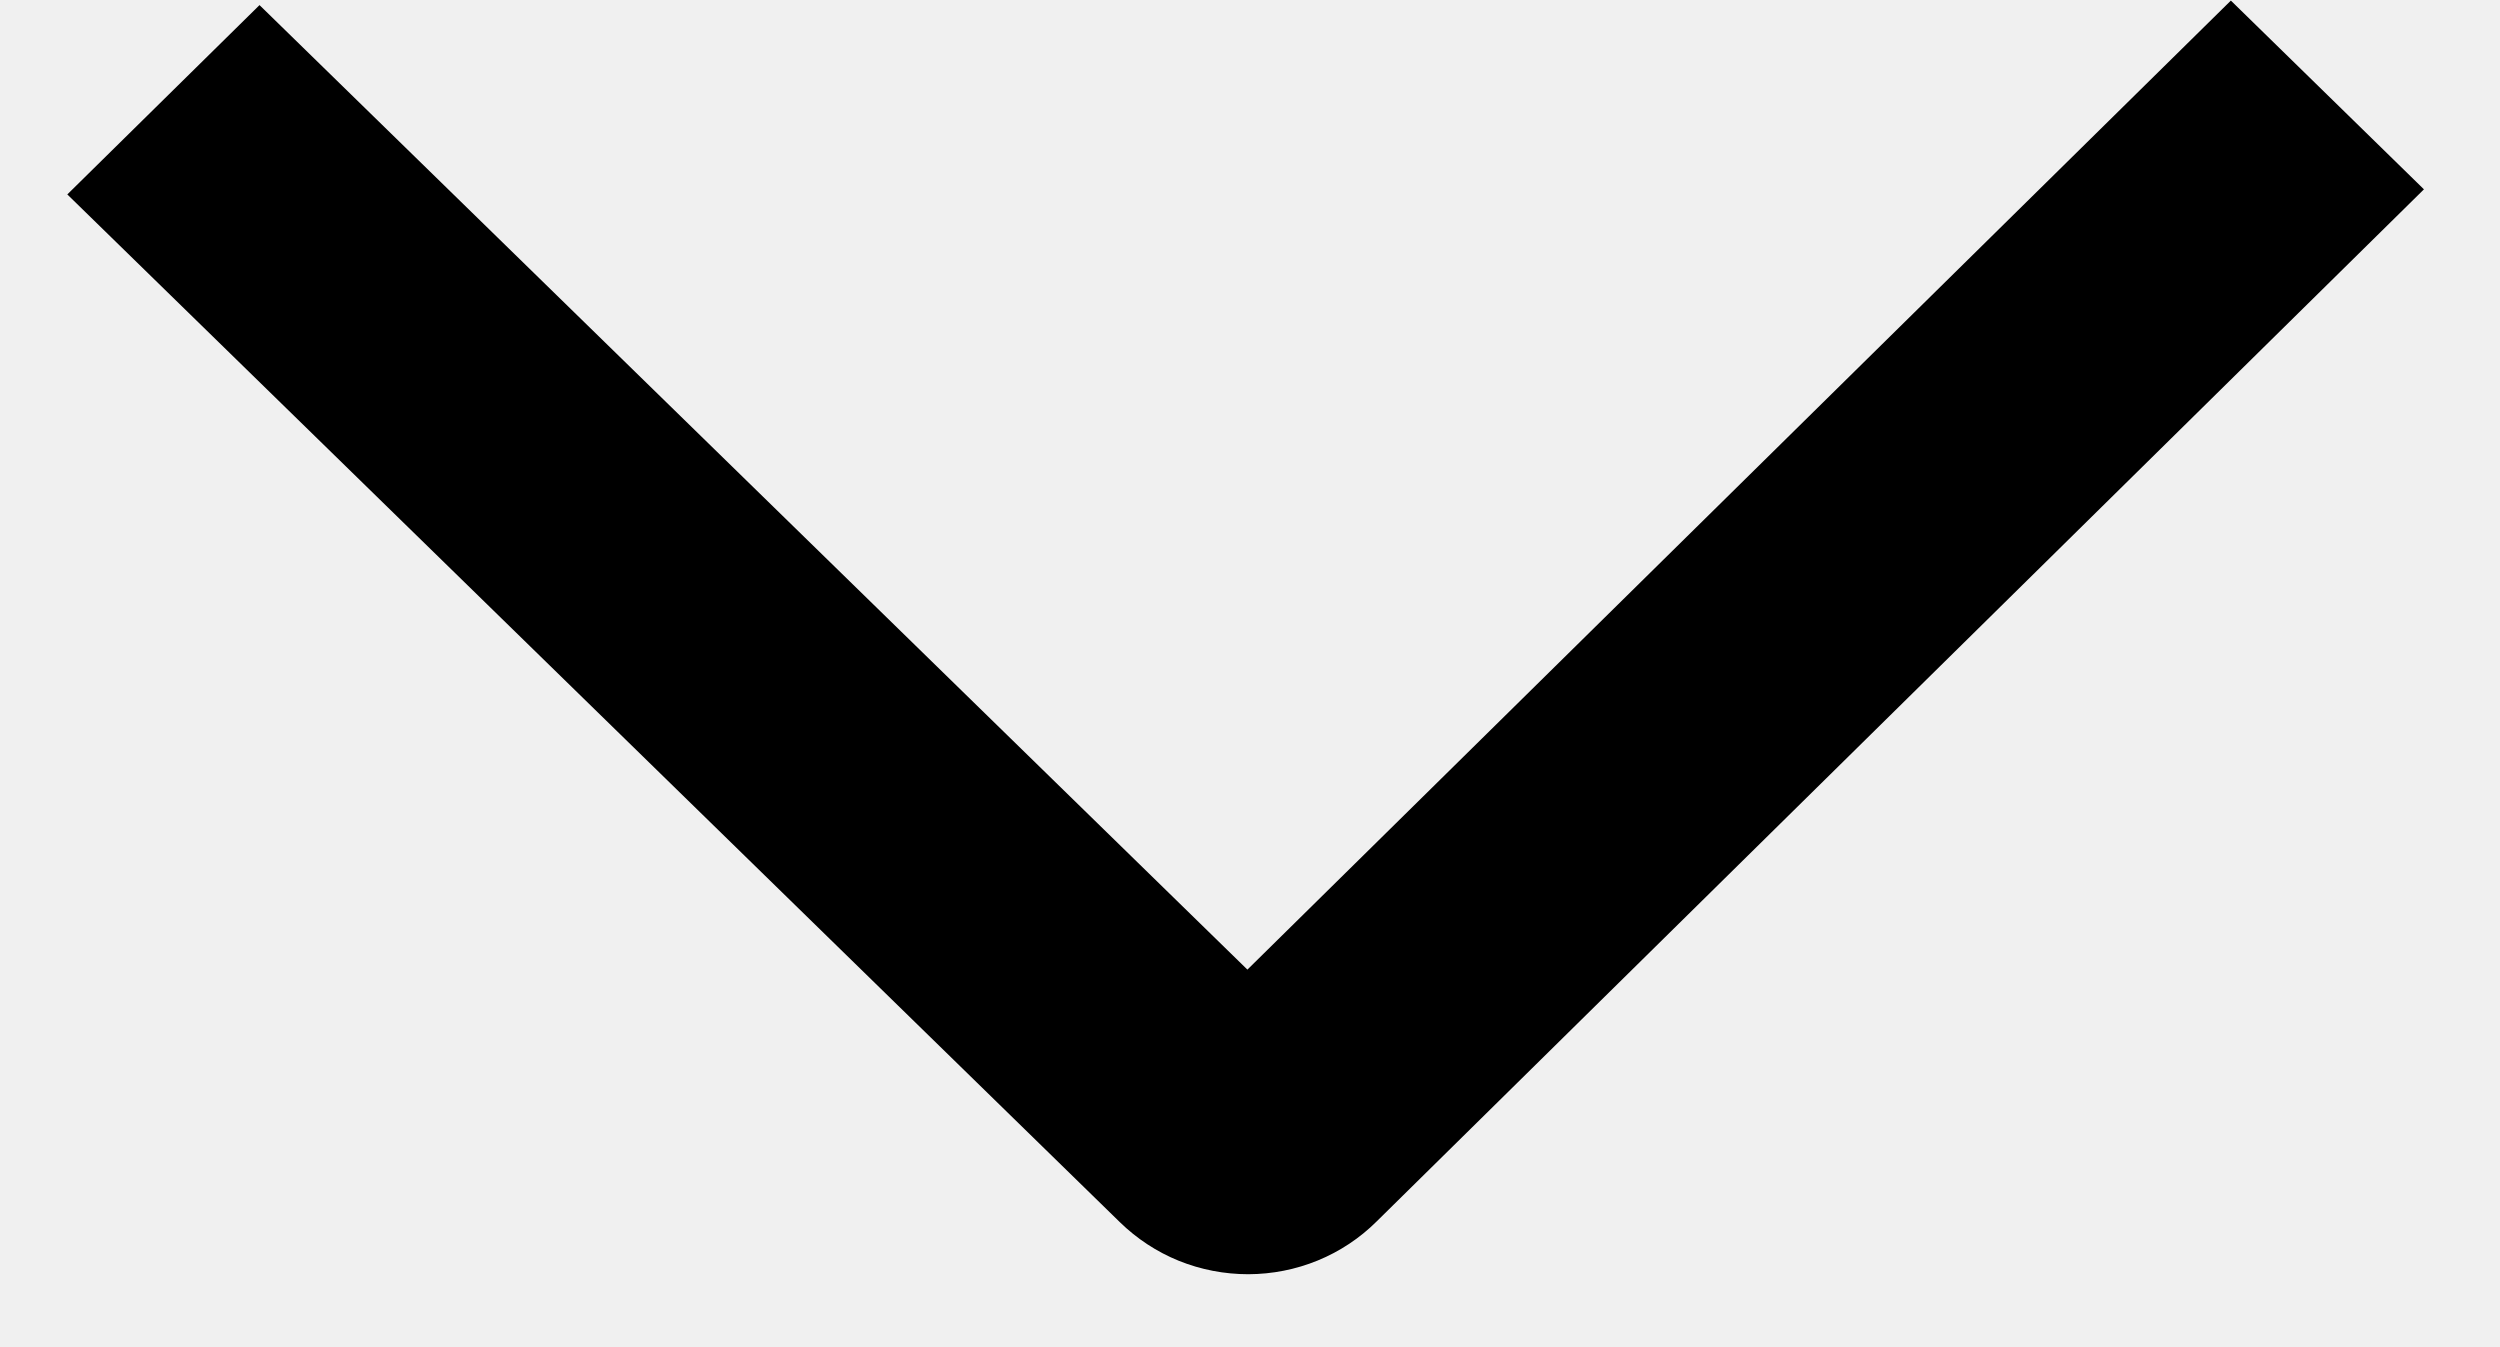
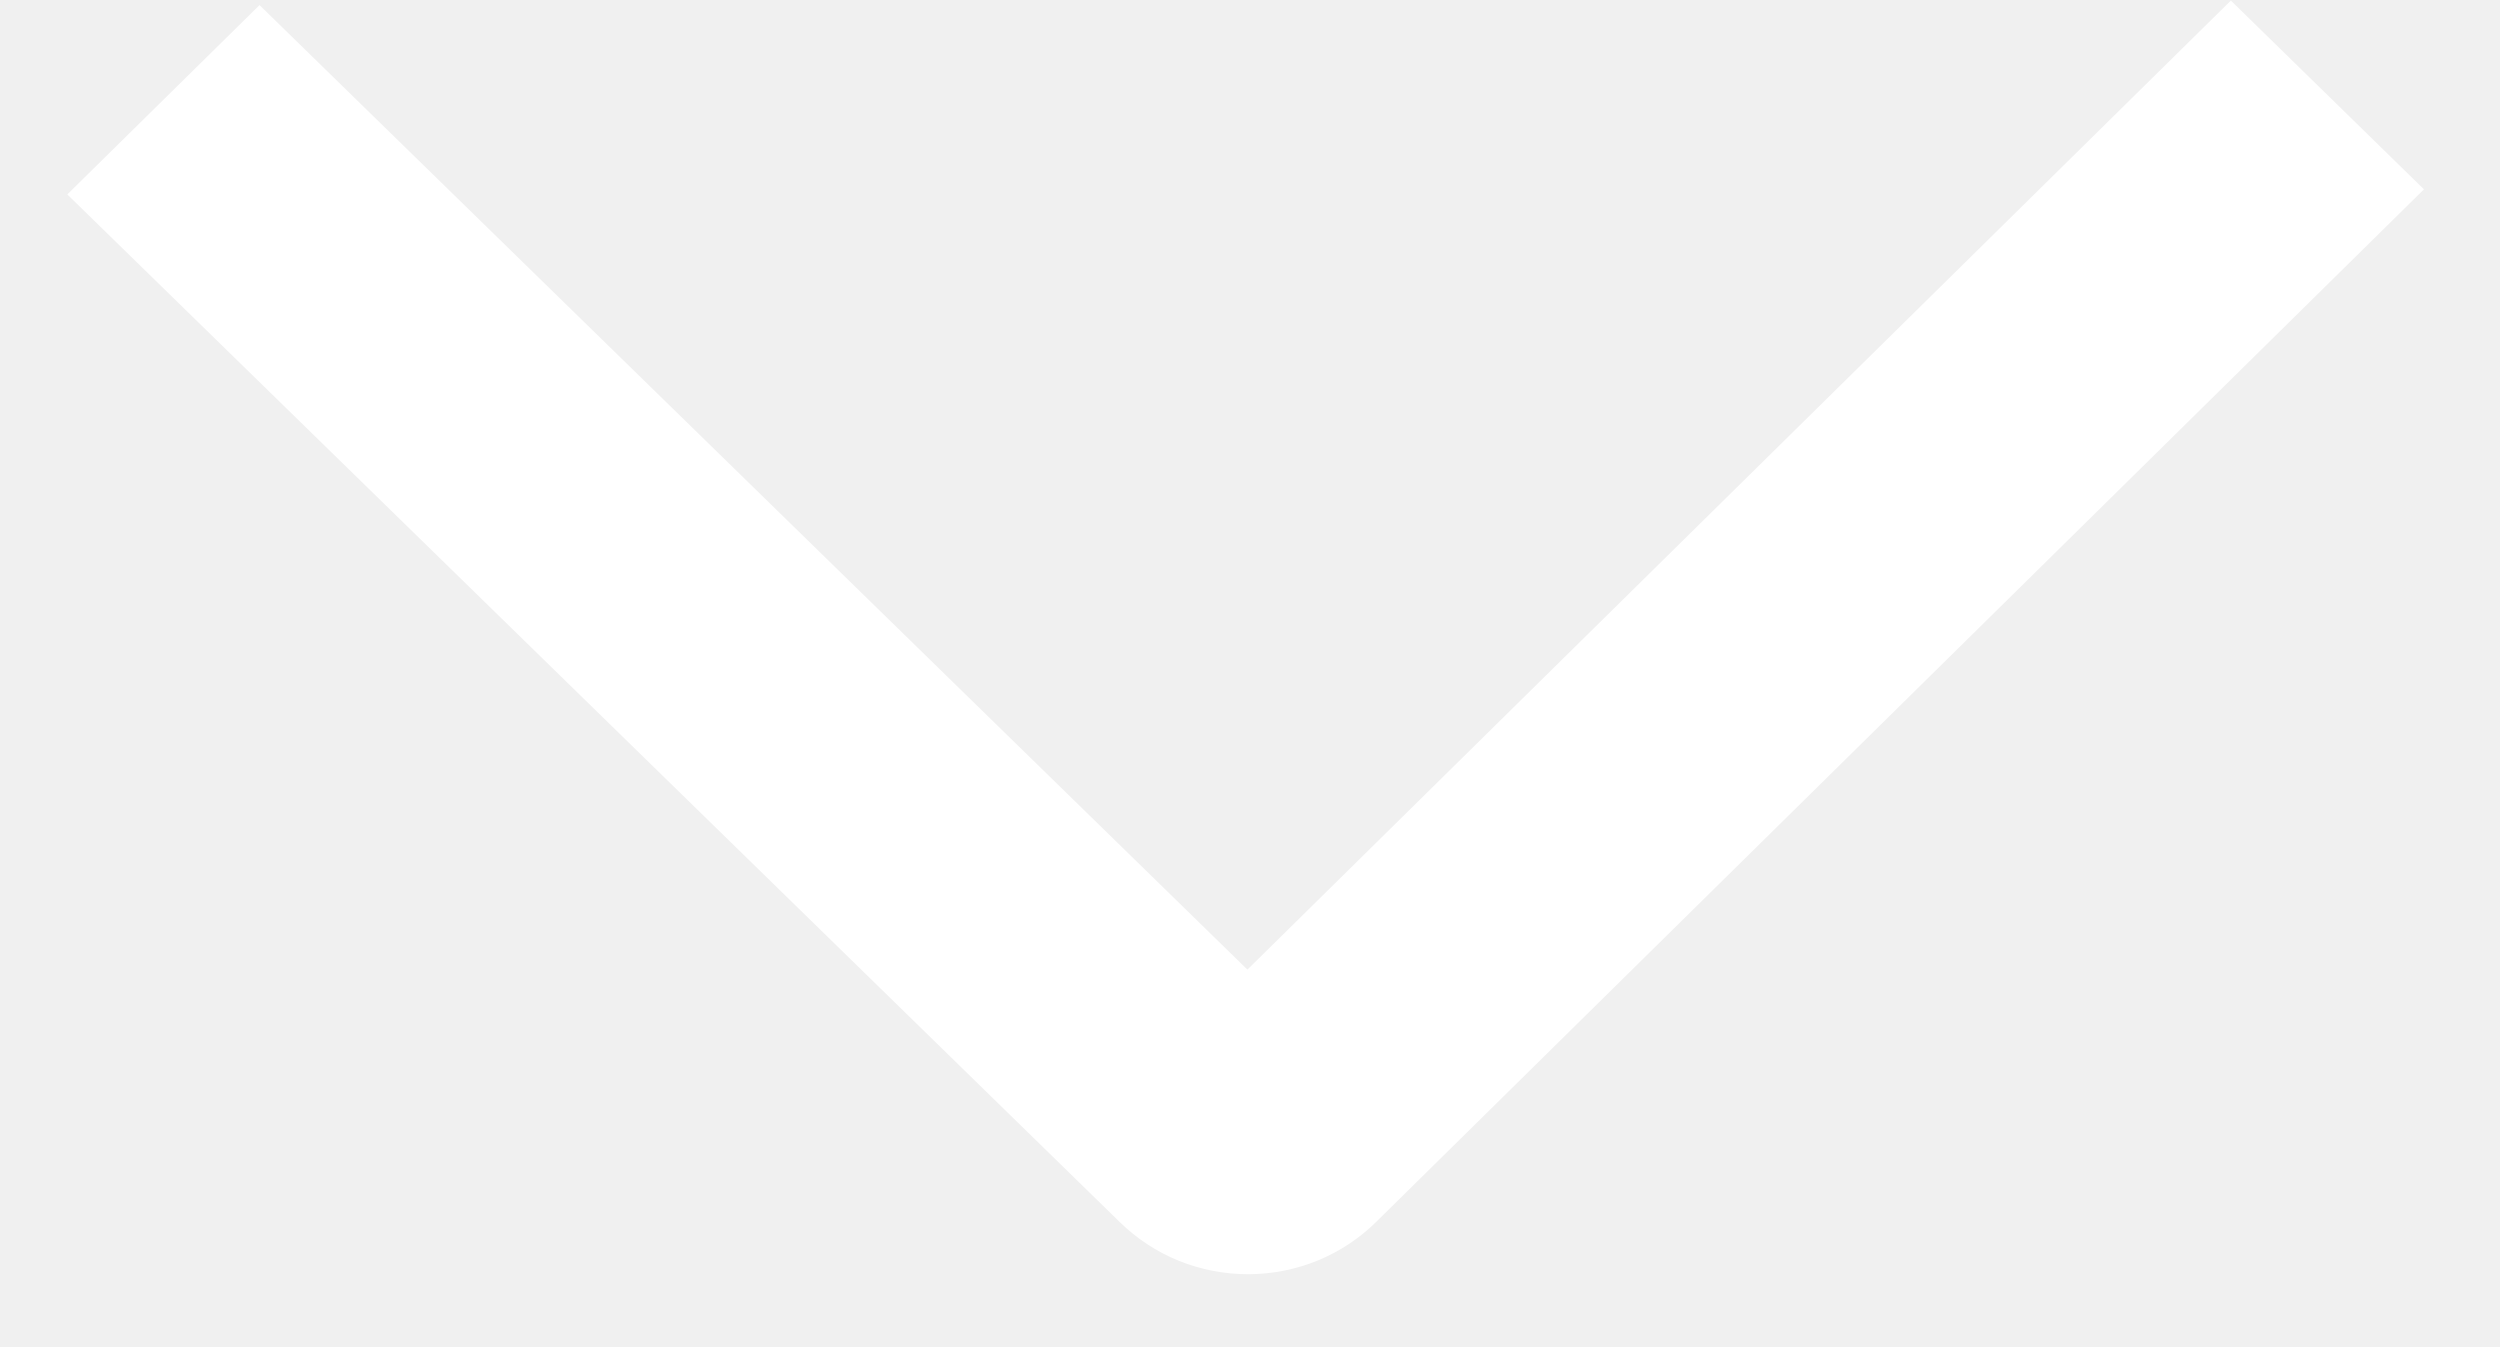
<svg xmlns="http://www.w3.org/2000/svg" width="26" height="14" viewBox="0 0 26 14" fill="none">
-   <path d="M23.201 0.006L25.209 1.969L14.316 12.704C14.142 12.877 13.934 13.015 13.705 13.109C13.476 13.203 13.231 13.251 12.983 13.252C12.735 13.252 12.489 13.205 12.259 13.112C12.03 13.019 11.822 12.882 11.646 12.71L0.7 2.022L2.699 0.053L12.973 10.084L23.201 0.006Z" fill="black" />
+   <path d="M23.201 0.006L25.209 1.969L14.316 12.704C14.142 12.877 13.934 13.015 13.705 13.109C13.476 13.203 13.231 13.251 12.983 13.252C12.735 13.252 12.489 13.205 12.259 13.112C12.03 13.019 11.822 12.882 11.646 12.71L0.7 2.022L2.699 0.053L12.973 10.084L23.201 0.006Z" fill="white" />
</svg>
